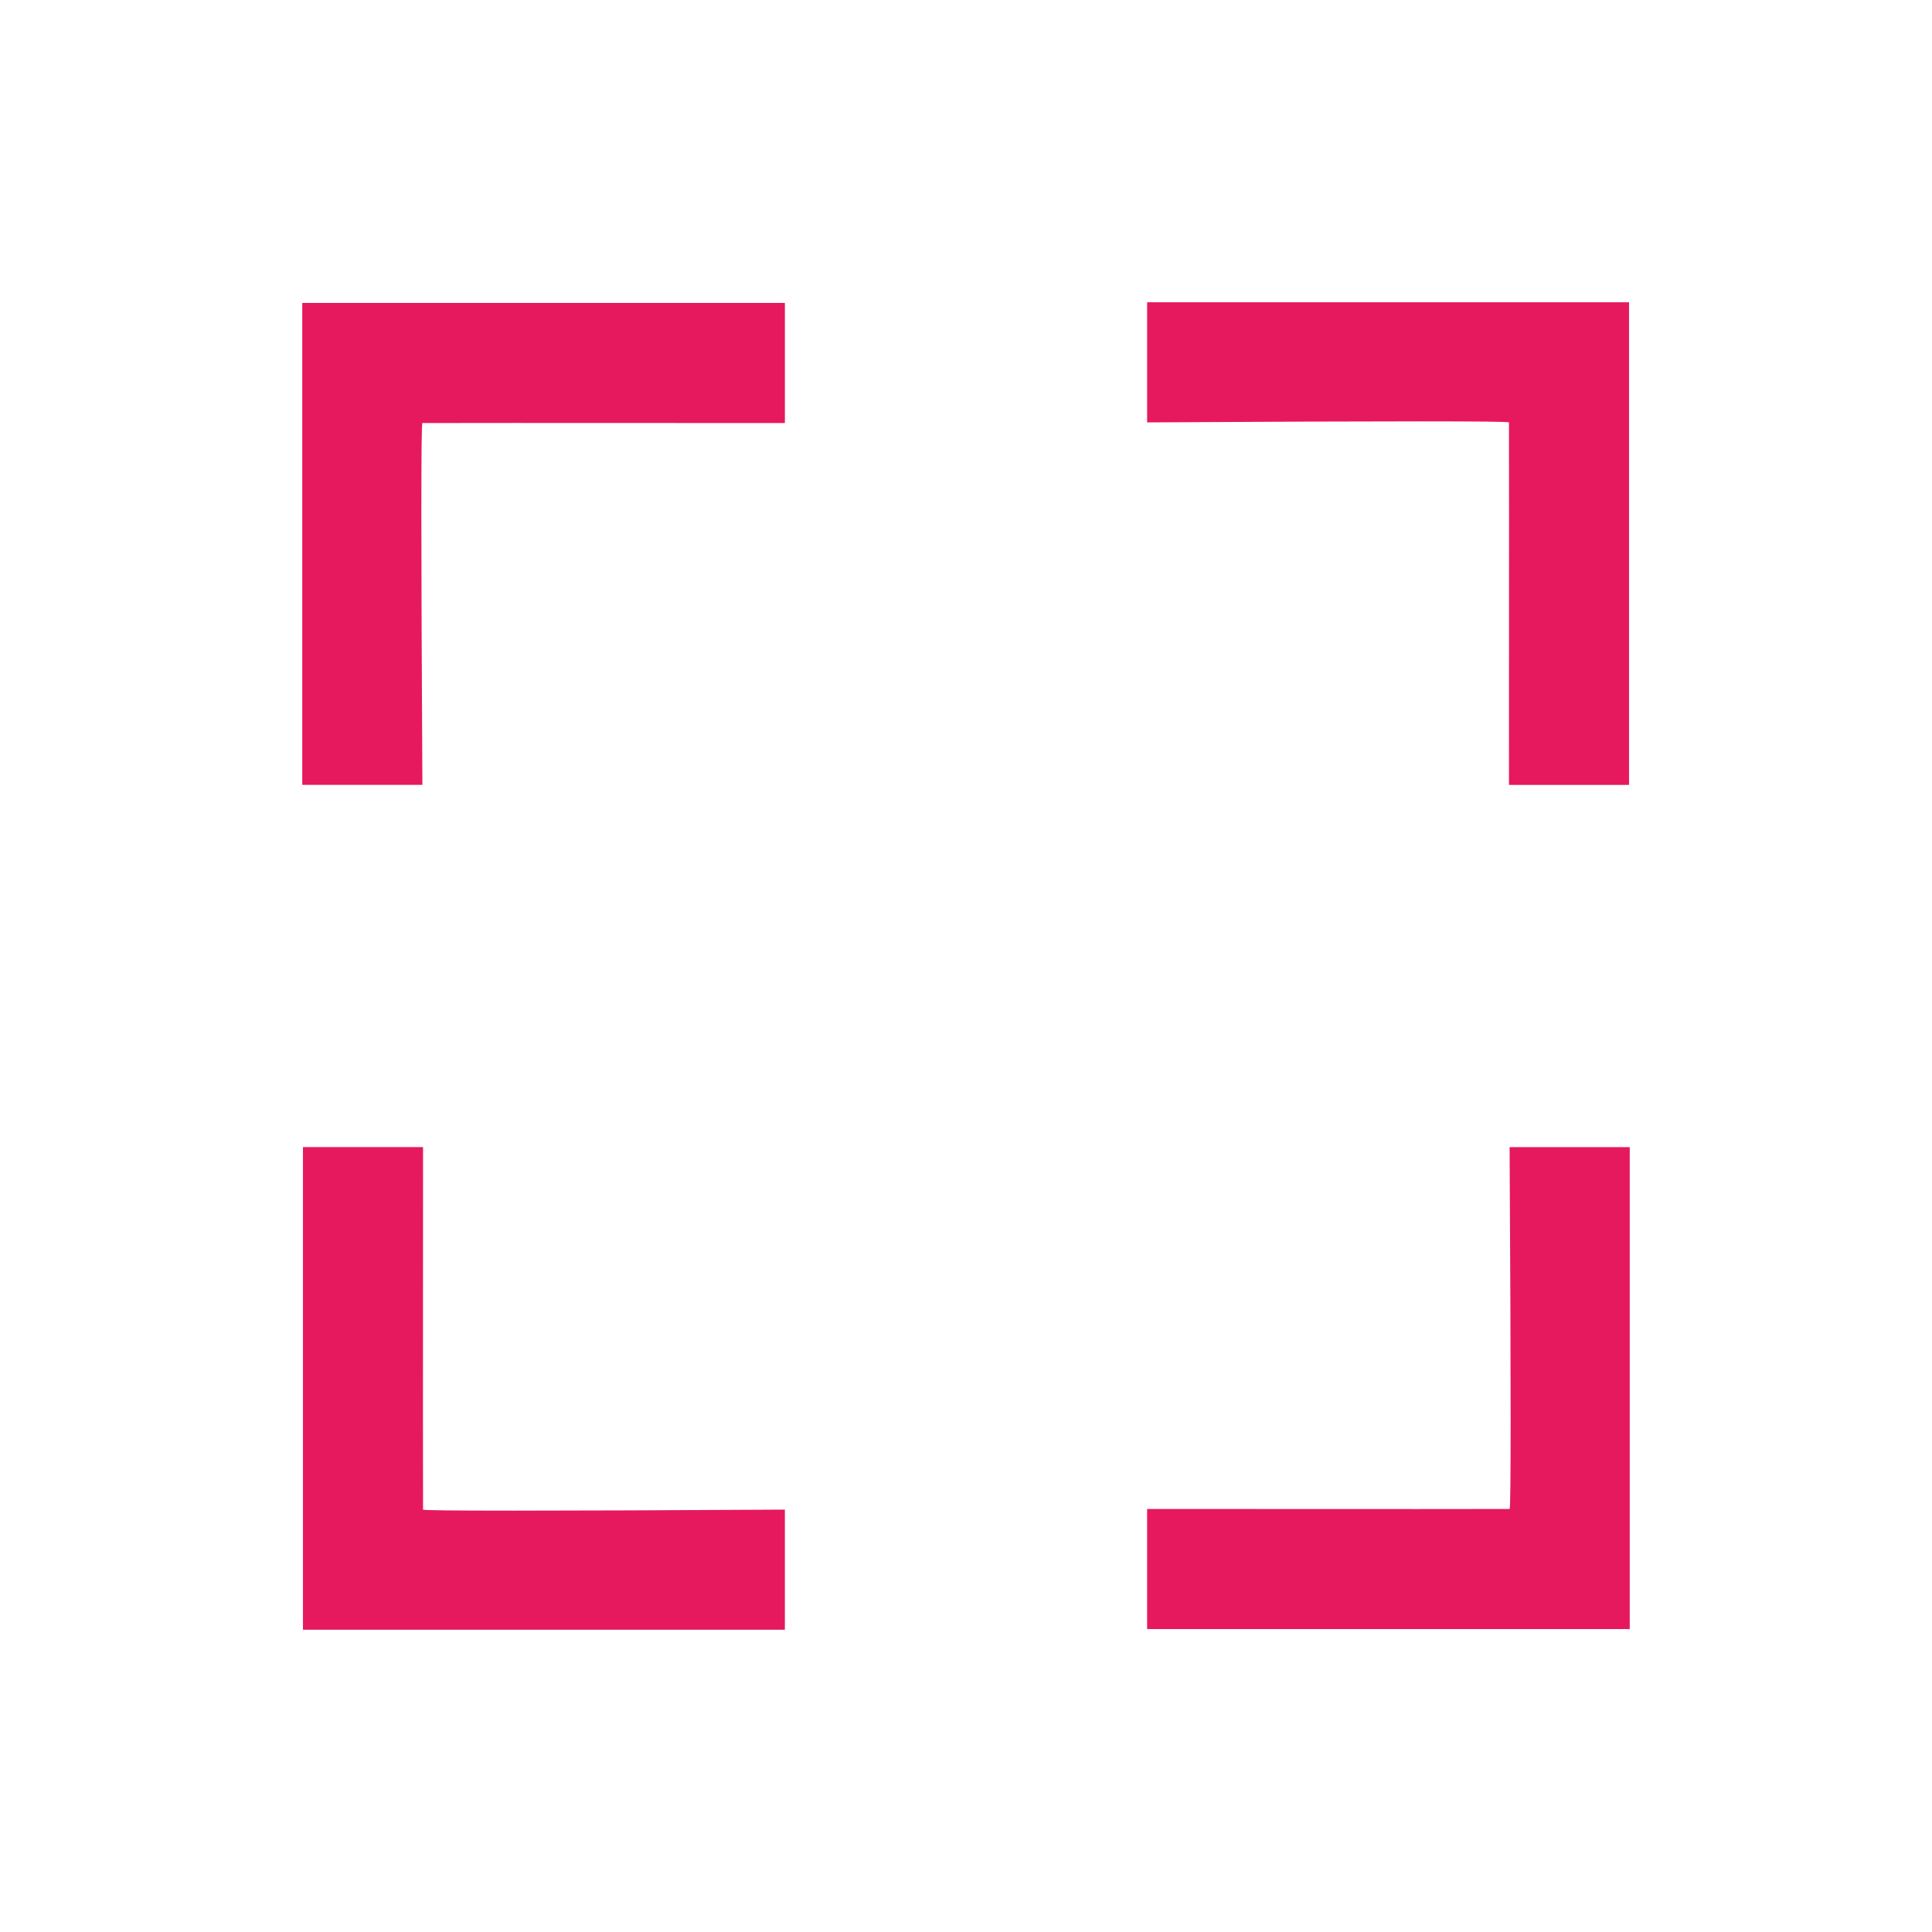
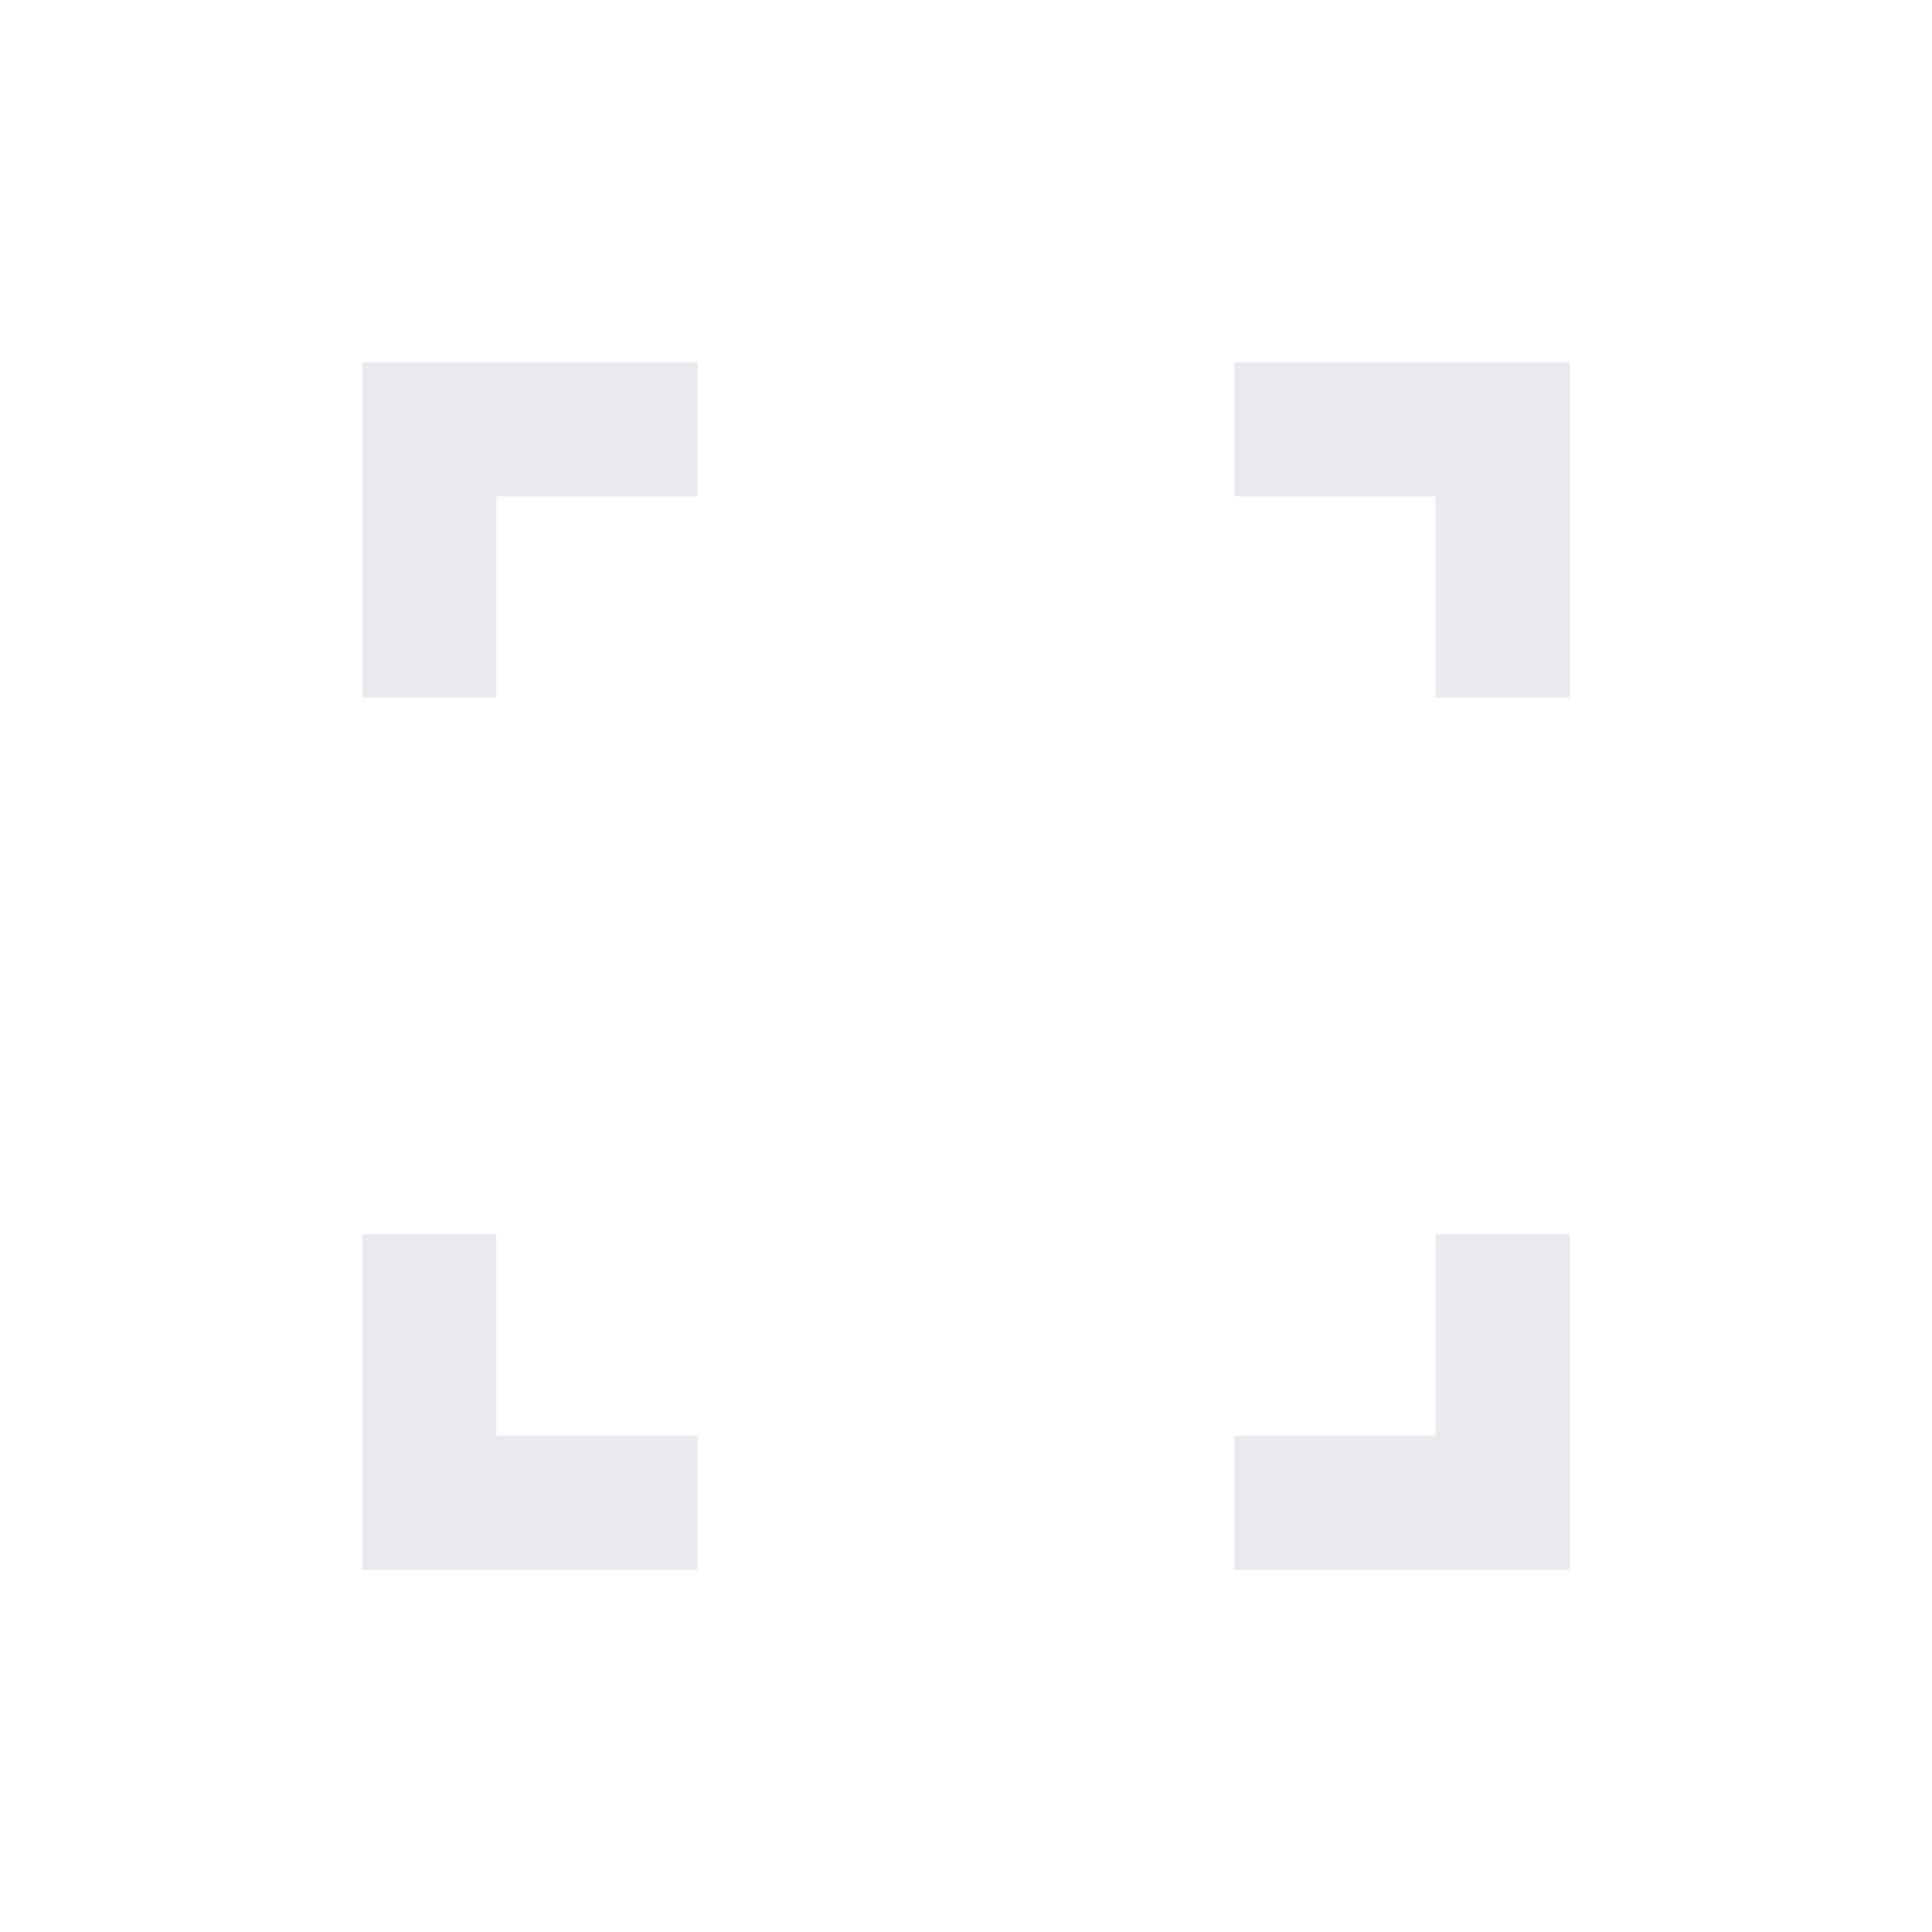
- <svg xmlns="http://www.w3.org/2000/svg" width="32px" height="32px" viewBox="0 0 32 32" version="1.1">
-   <defs />
-   <g id="Symbols" stroke="none" stroke-width="1" fill="none" fill-rule="evenodd">
-     <g id="ic_fullscreen_active" fill-rule="nonzero" fill="#E6195E">
-       <g id="Group-3" transform="translate(5, 5)">
-         <g id="Group-4">
-           <g id="Group-5">
-             <g id="Group" transform="translate(18, 4) rotate(180) translate(-18, -4) translate(14, 0)">
-               <g id="Group-2">
-                 <path d="M6.016,5.999 C5.993,6.001 3.992,6.001 0.012,5.999 L0.012,7.988 L8.006,7.988 L8.006,0.006 L6.016,0.006 C6.039,3.999 6.039,5.997 6.016,5.999 Z" id="Shape-Copy-3" transform="translate(4.009064, 3.996857) rotate(90) translate(-4.009064, -3.996857) " />
-               </g>
-             </g>
-             <g id="Group-Copy" transform="translate(4, 4) rotate(90) translate(-4, -4) ">
-               <g id="Group-2">
-                 <path d="M6.016,5.999 C5.993,6.001 3.992,6.001 0.012,5.999 L0.012,7.988 L8.006,7.988 L8.006,0.006 L6.016,0.006 C6.039,3.999 6.039,5.997 6.016,5.999 Z" id="Shape-Copy-3" transform="translate(4.009064, 3.996857) rotate(90) translate(-4.009064, -3.996857) " />
-               </g>
-             </g>
-           </g>
-           <g id="Group-5" transform="translate(11, 18) rotate(180) translate(-11, -18) translate(0, 14)">
-             <g id="Group" transform="translate(18, 4) rotate(180) translate(-18, -4) translate(14, 0)">
-               <g id="Group-2">
-                 <path d="M6.016,5.999 C5.993,6.001 3.992,6.001 0.012,5.999 L0.012,7.988 L8.006,7.988 L8.006,0.006 L6.016,0.006 C6.039,3.999 6.039,5.997 6.016,5.999 Z" id="Shape-Copy-3" transform="translate(4.009064, 3.996857) rotate(90) translate(-4.009064, -3.996857) " />
-               </g>
-             </g>
-             <g id="Group-Copy" transform="translate(4, 4) rotate(90) translate(-4, -4) ">
-               <g id="Group-2">
-                 <path d="M6.016,5.999 C5.993,6.001 3.992,6.001 0.012,5.999 L0.012,7.988 L8.006,7.988 L8.006,0.006 L6.016,0.006 C6.039,3.999 6.039,5.997 6.016,5.999 Z" id="Shape-Copy-3" transform="translate(4.009064, 3.996857) rotate(90) translate(-4.009064, -3.996857) " />
-               </g>
-             </g>
-           </g>
-         </g>
-       </g>
-     </g>
-   </g>
+ <svg xmlns="http://www.w3.org/2000/svg" width="32" height="32" viewBox="0 0 32 32" fill="none">
+   <path d="M6 26V20.444H8.222V23.778H11.556V26H6ZM20.444 26V23.778H23.778V20.444H26V26H20.444ZM6 11.556V6H11.556V8.222H8.222V11.556H6ZM23.778 11.556V8.222H20.444V6H26V11.556H23.778Z" fill="#E8EAED" />
</svg>
